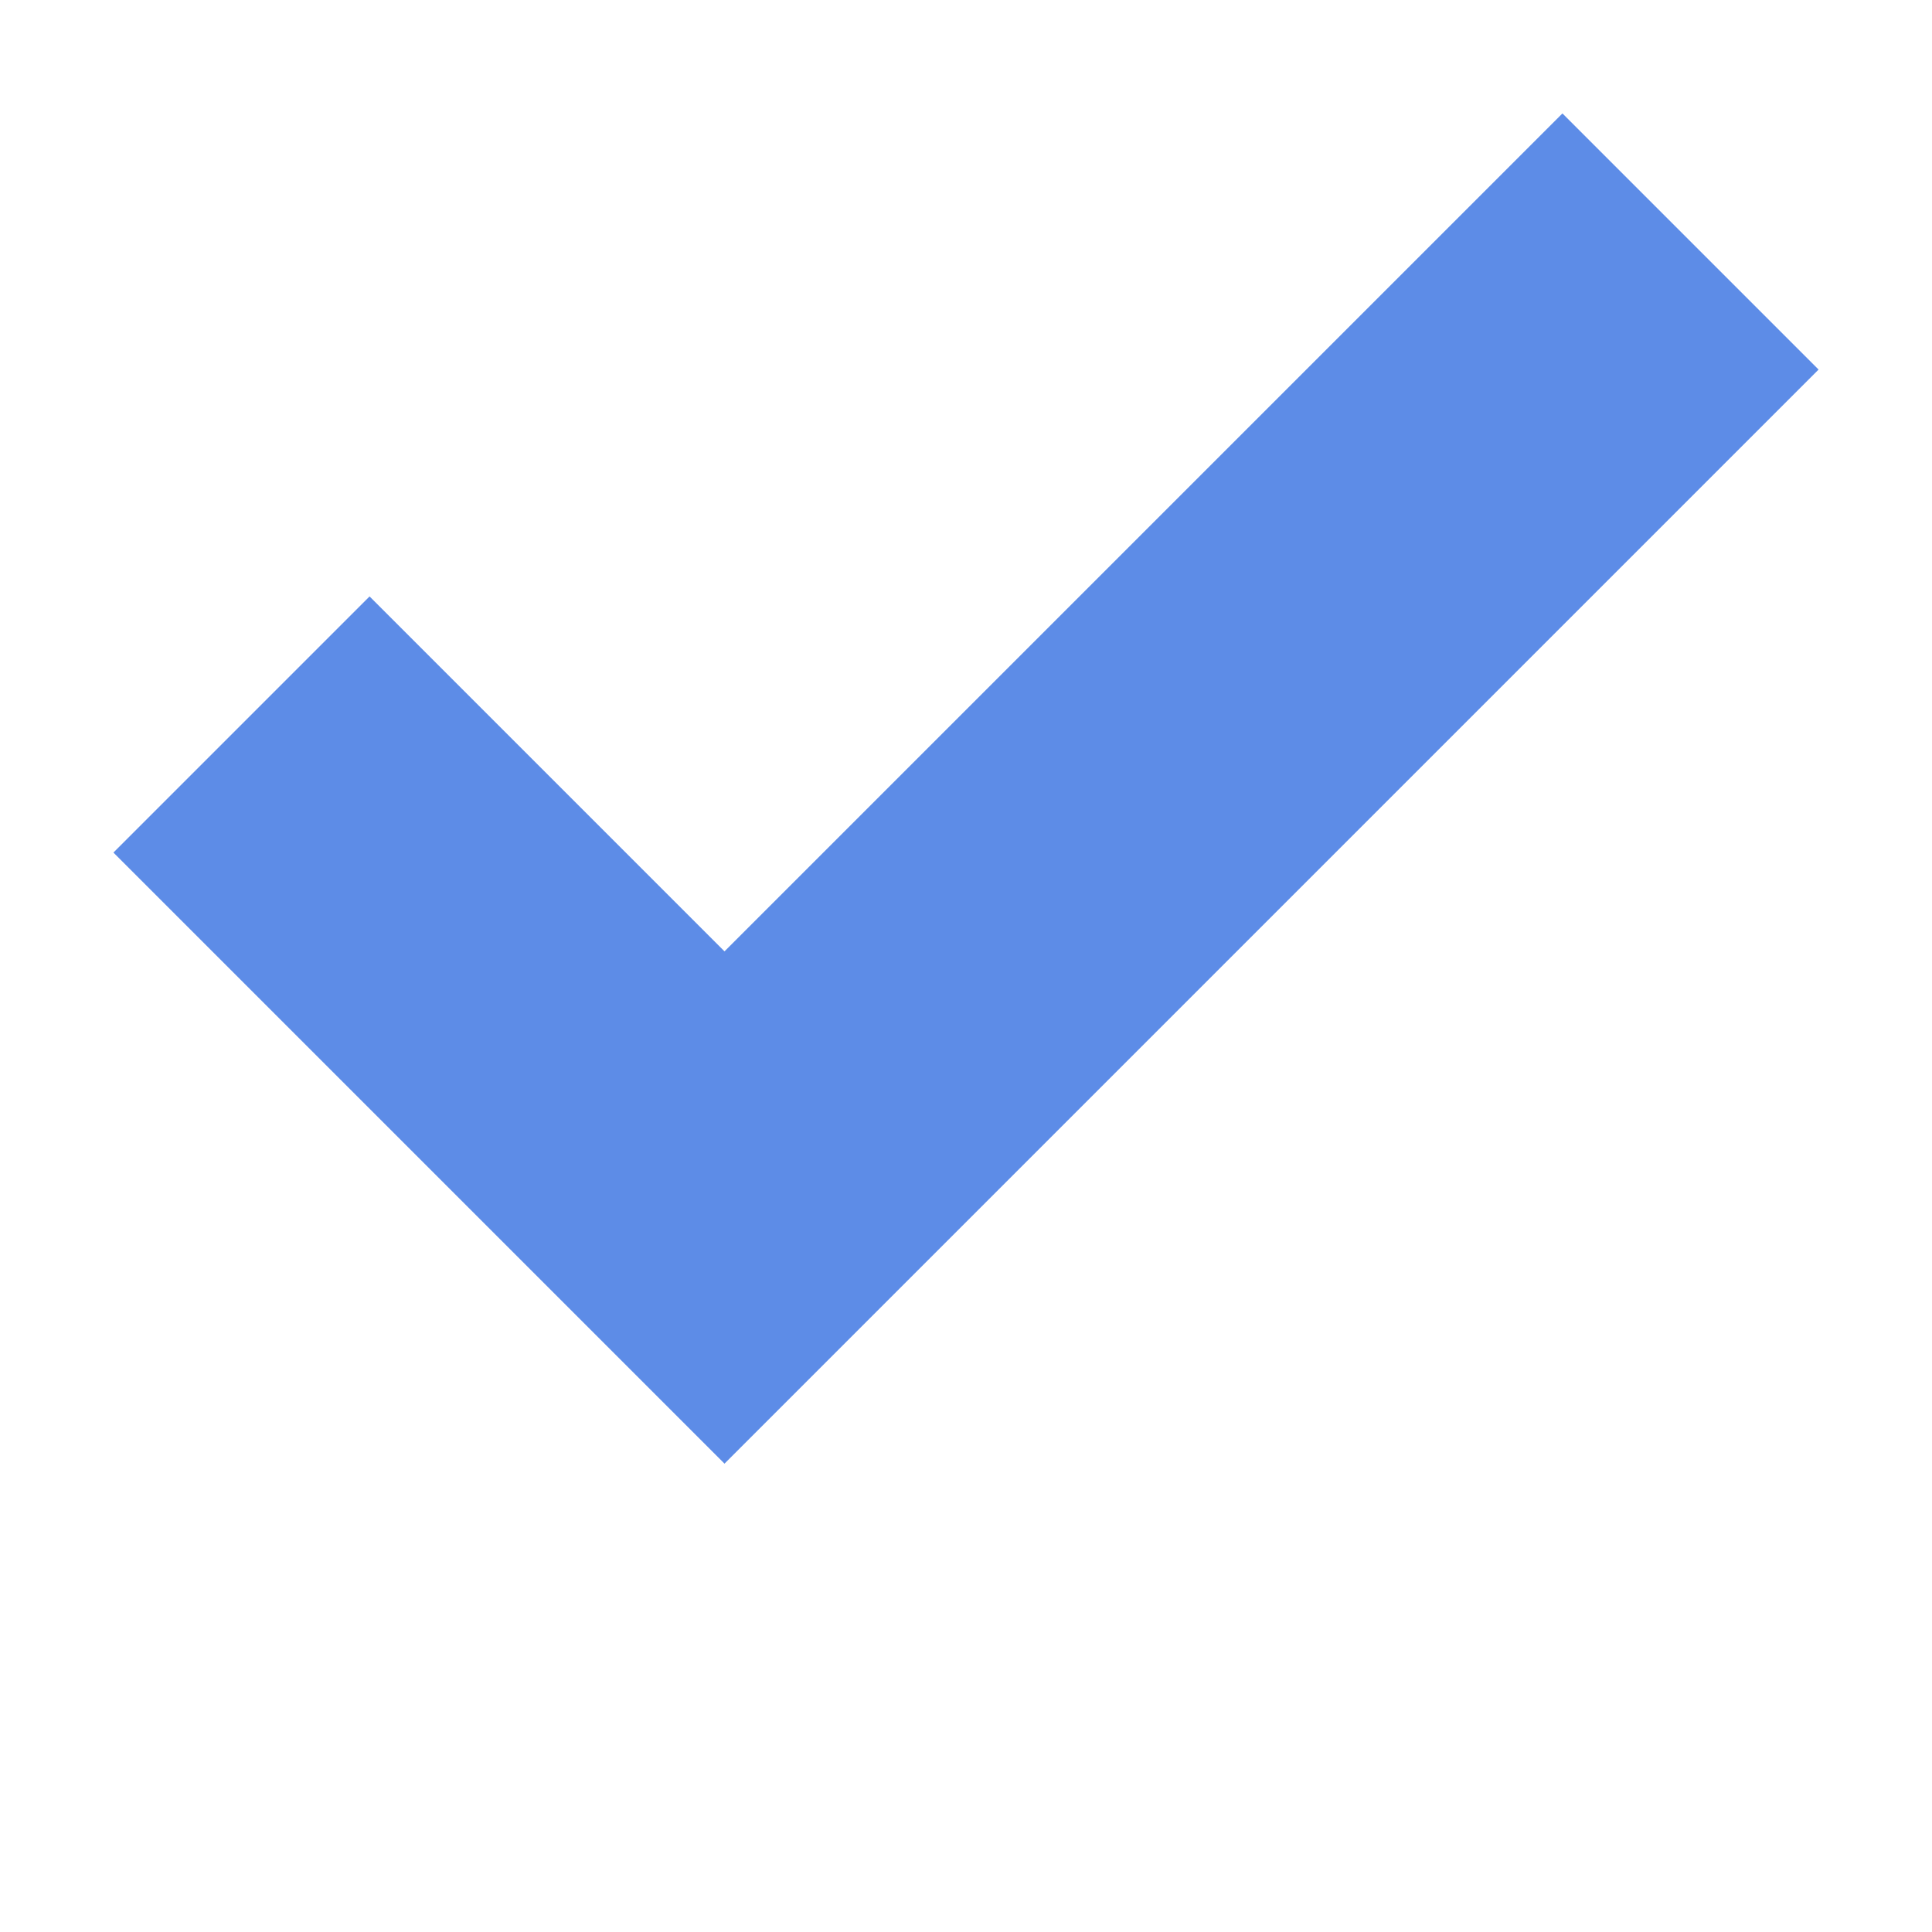
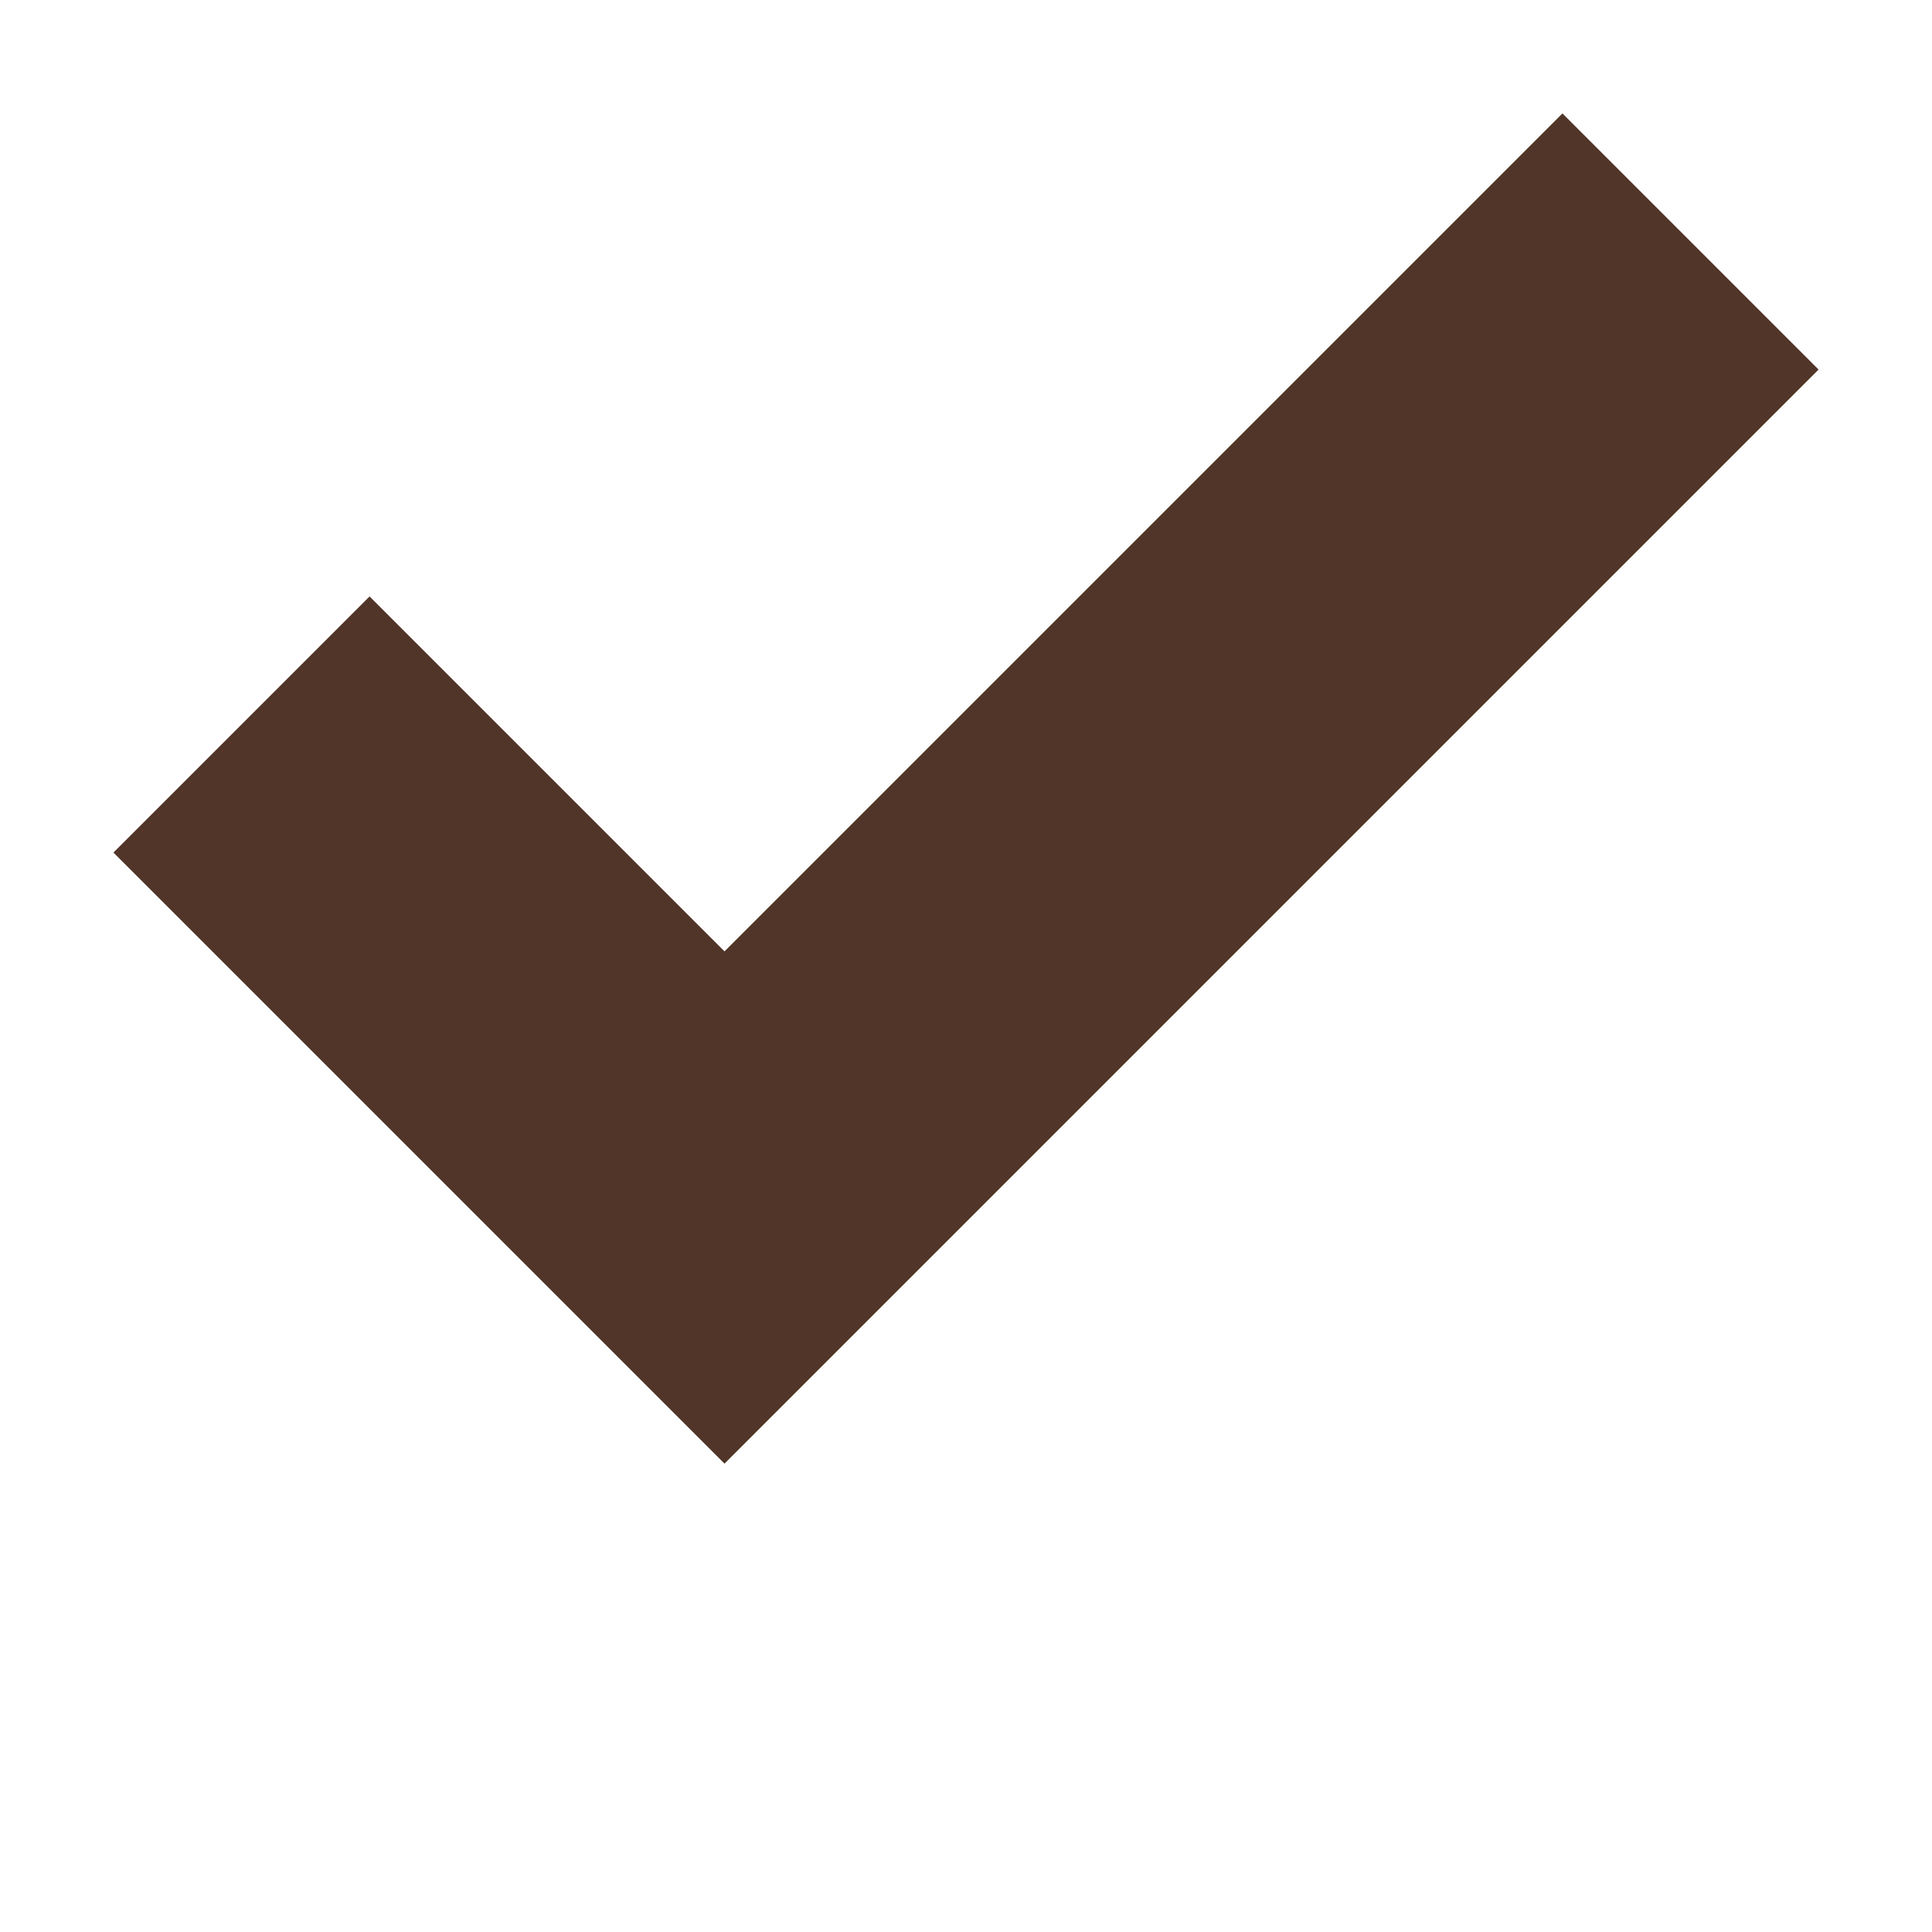
- <svg xmlns="http://www.w3.org/2000/svg" version="1.1" id="Layer_1" x="0px" y="0px" width="16px" height="16px" viewBox="0 0 16 16" enable-background="new 0 0 16 16" xml:space="preserve">
-   <polyline fill="none" stroke="#5D8CE7" stroke-width="3" stroke-miterlimit="10" points="2,6 6,10 14,2 " />
+ <svg xmlns="http://www.w3.org/2000/svg" version="1.1" id="Layer_1" x="0px" y="0px" viewBox="0 0 16 16" style="enable-background:new 0 0 16 16;" xml:space="preserve">
+   <style type="text/css">
+ 	.st0{fill:none;stroke:#513528;stroke-width:3;stroke-miterlimit:10;}
+ </style>
+   <polyline class="st0" points="2,6 6,10 14,2 " />
</svg>
